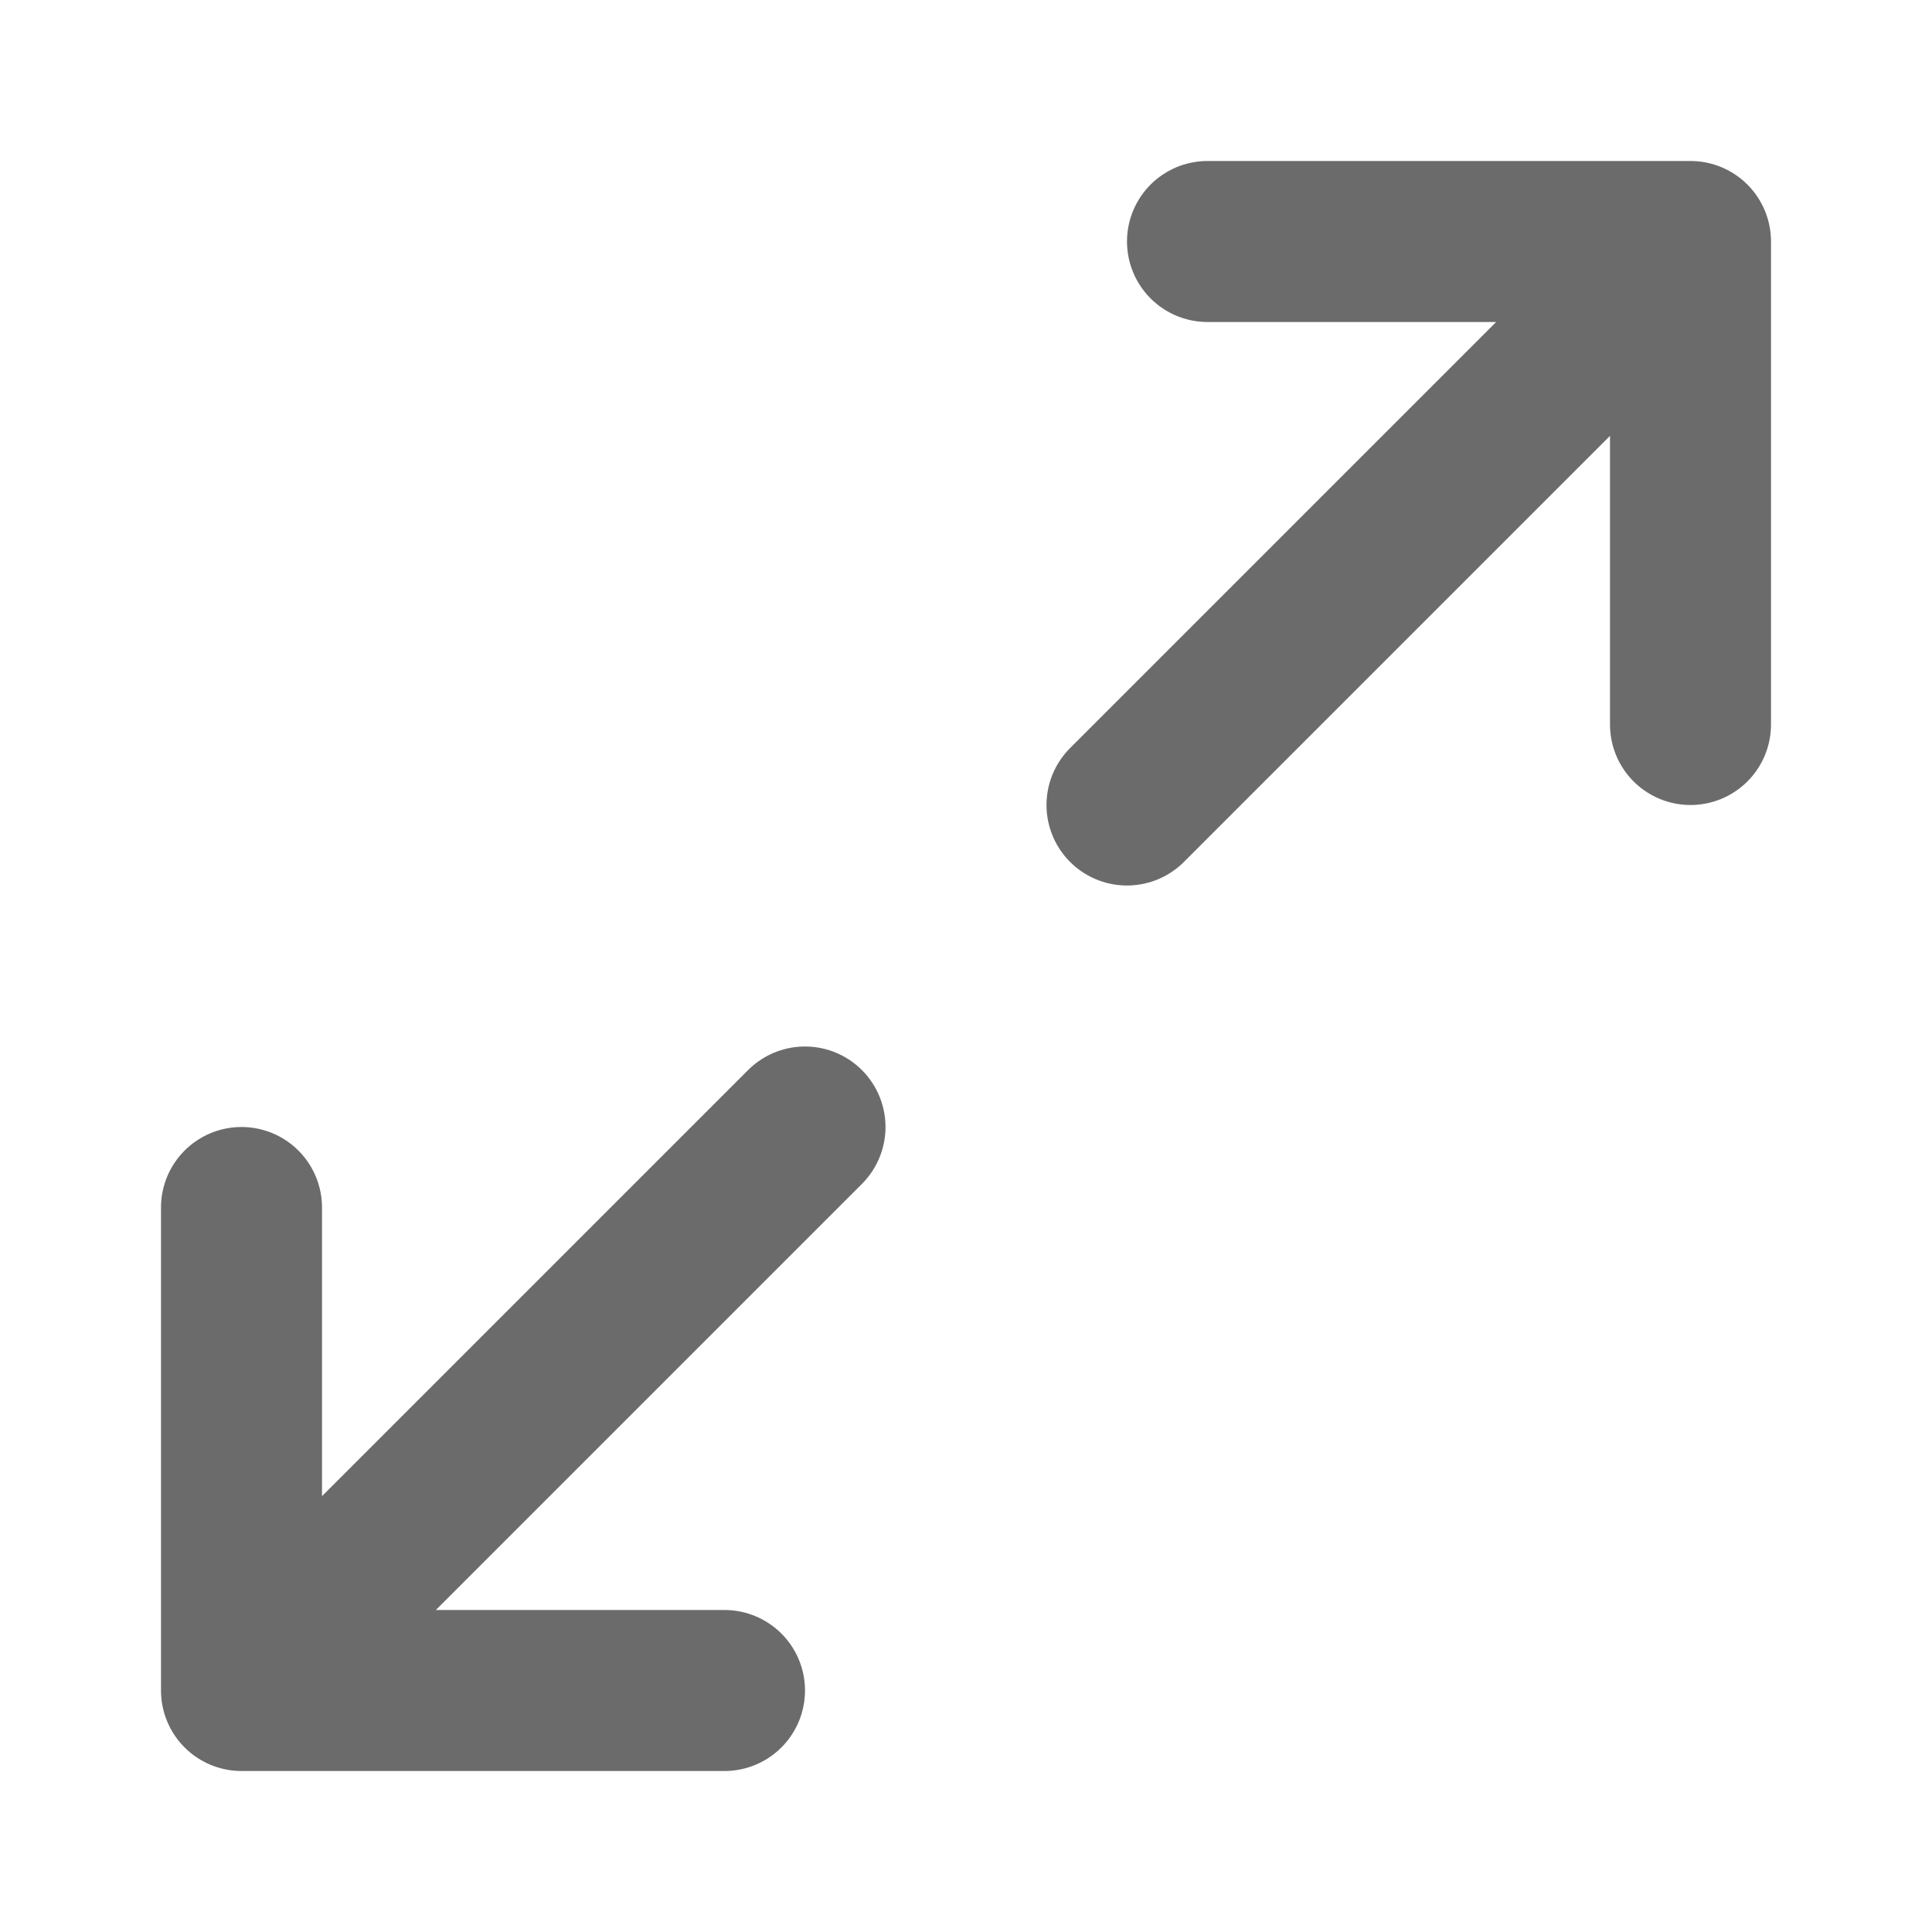
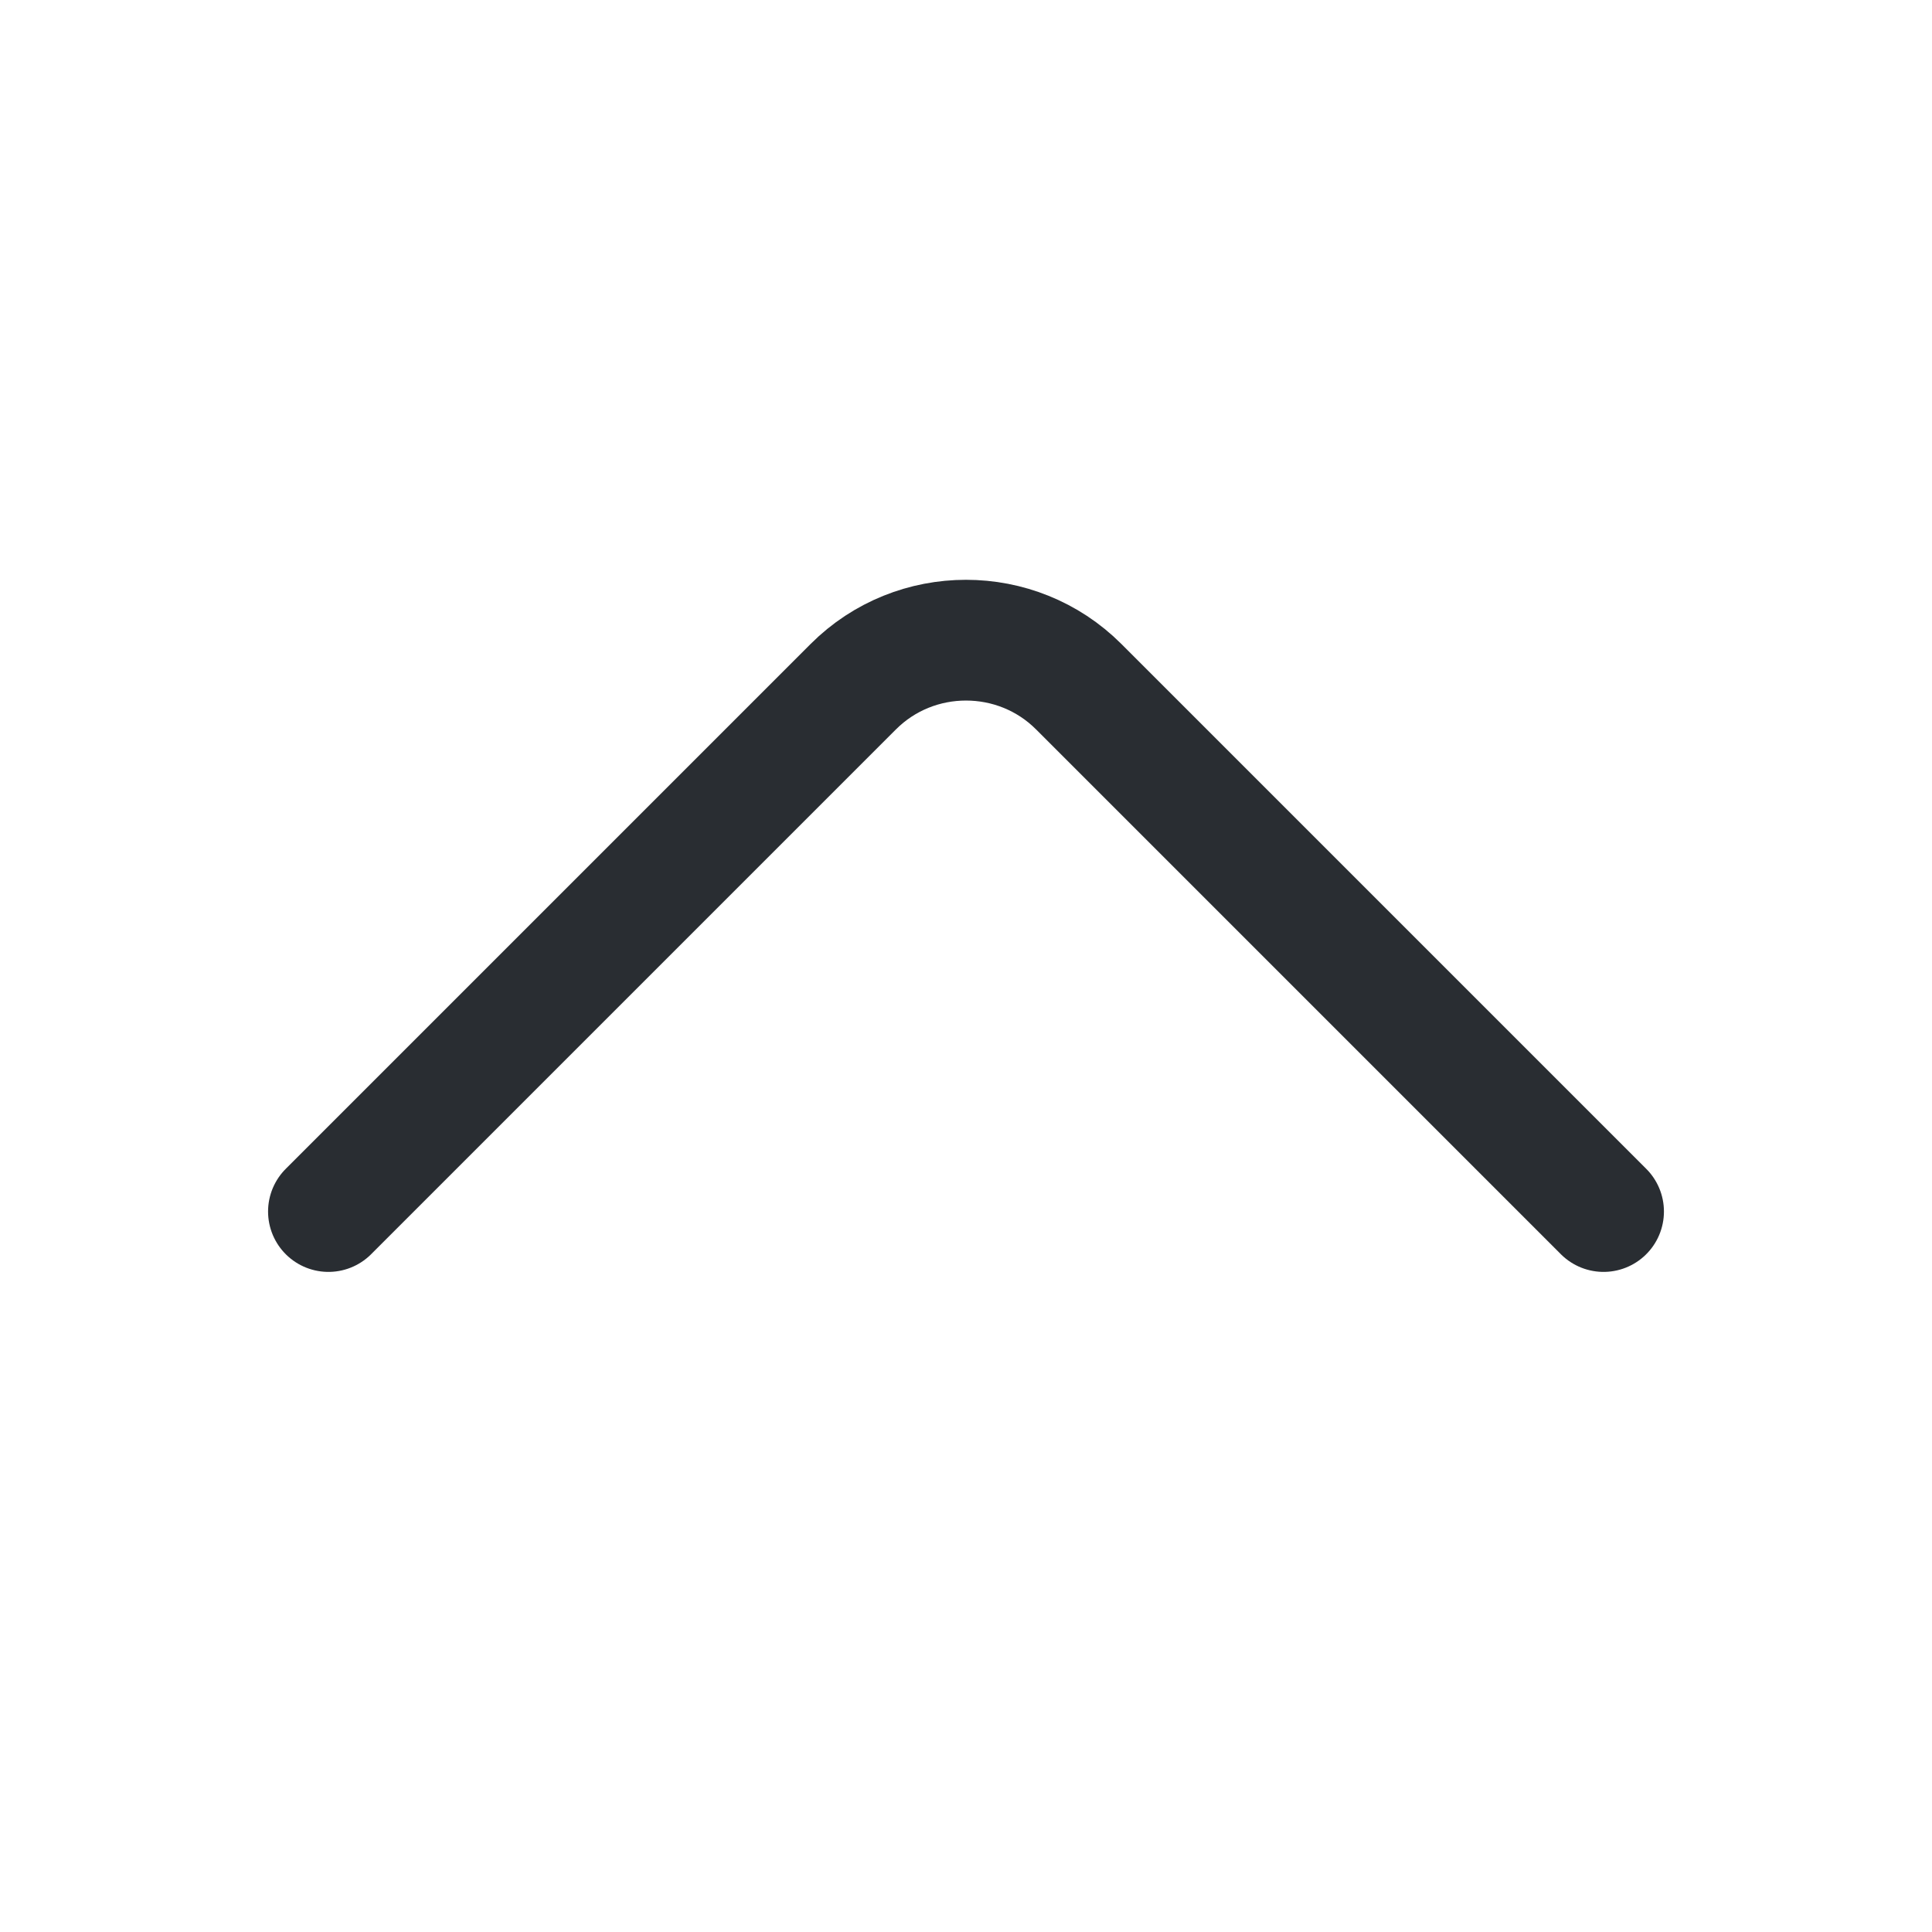
<svg xmlns="http://www.w3.org/2000/svg" width="24" height="24" viewBox="0 0 24 24" fill="none">
-   <path d="M14 10L21 3M21 3H15M21 3V9M10 14L3 21M3 21H9M3 21L3 15" stroke="#6B6B6B" stroke-width="2" stroke-linecap="round" stroke-linejoin="round" />
+   <path d="M19.92 15.05L13.4 8.53C12.63 7.76 11.37 7.76 10.6 8.53L4.08 15.05" stroke="#292D32" stroke-width="1.5" stroke-miterlimit="10" stroke-linecap="round" stroke-linejoin="round" />
</svg>
